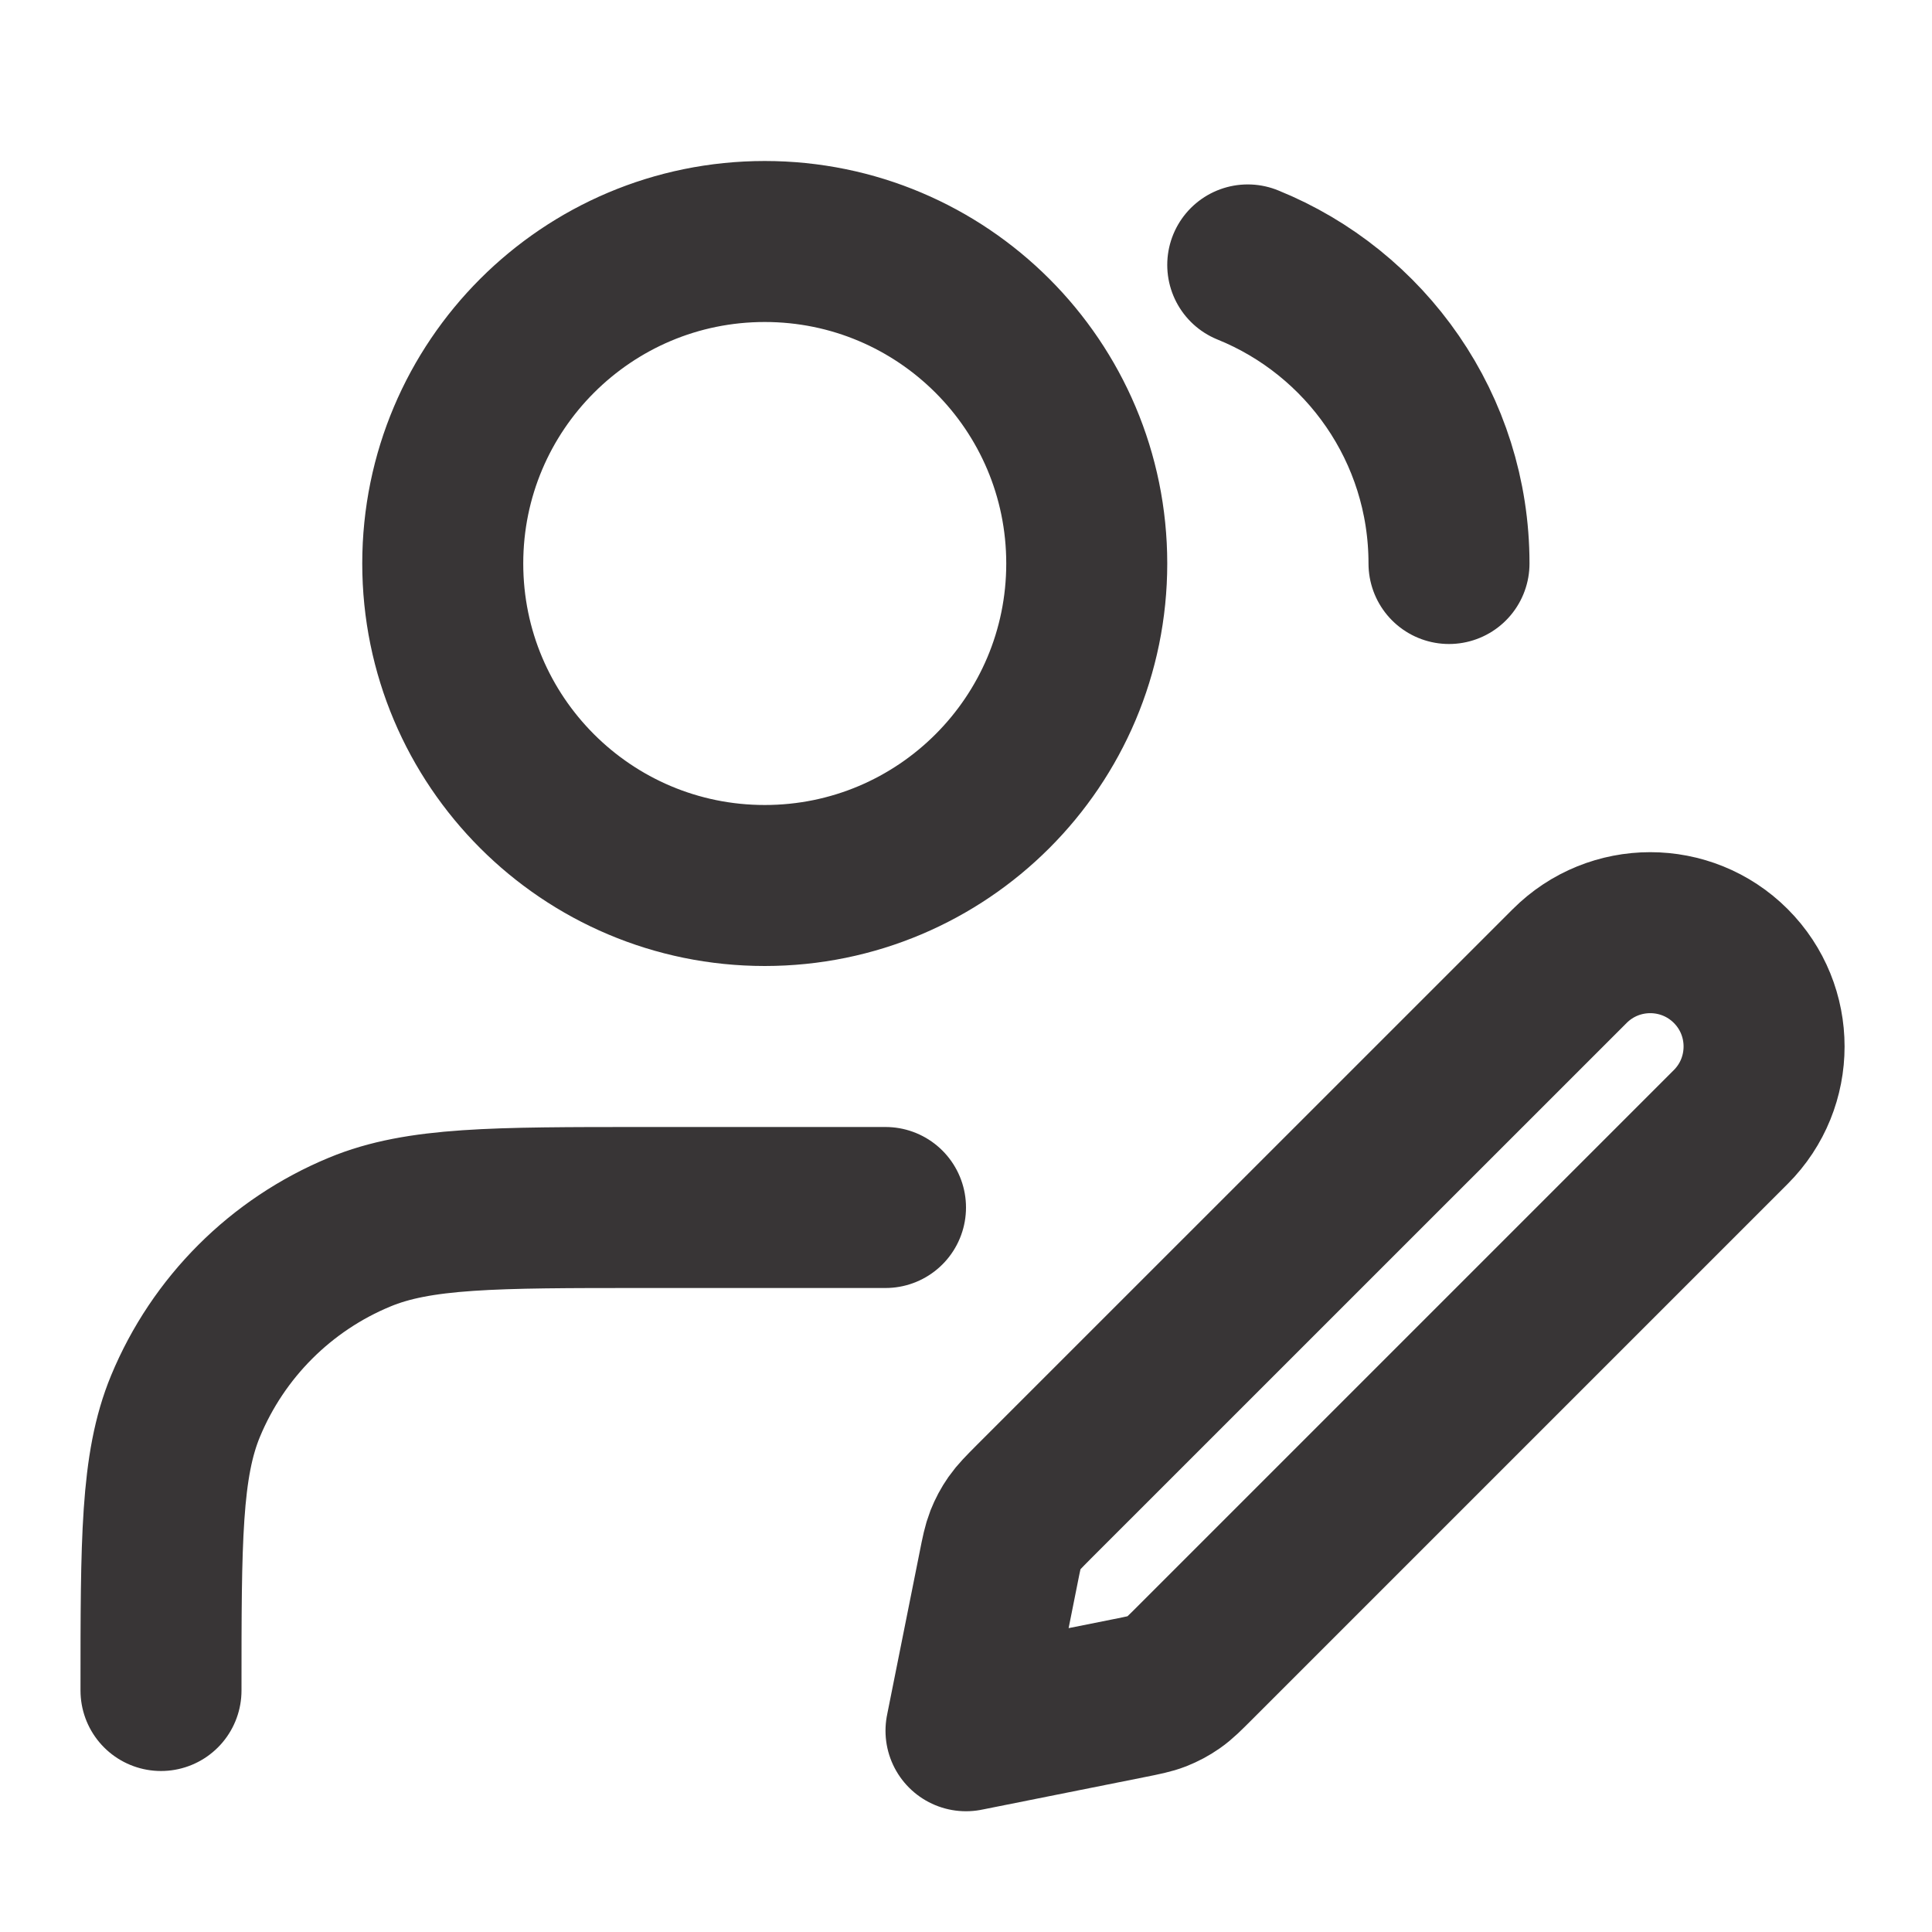
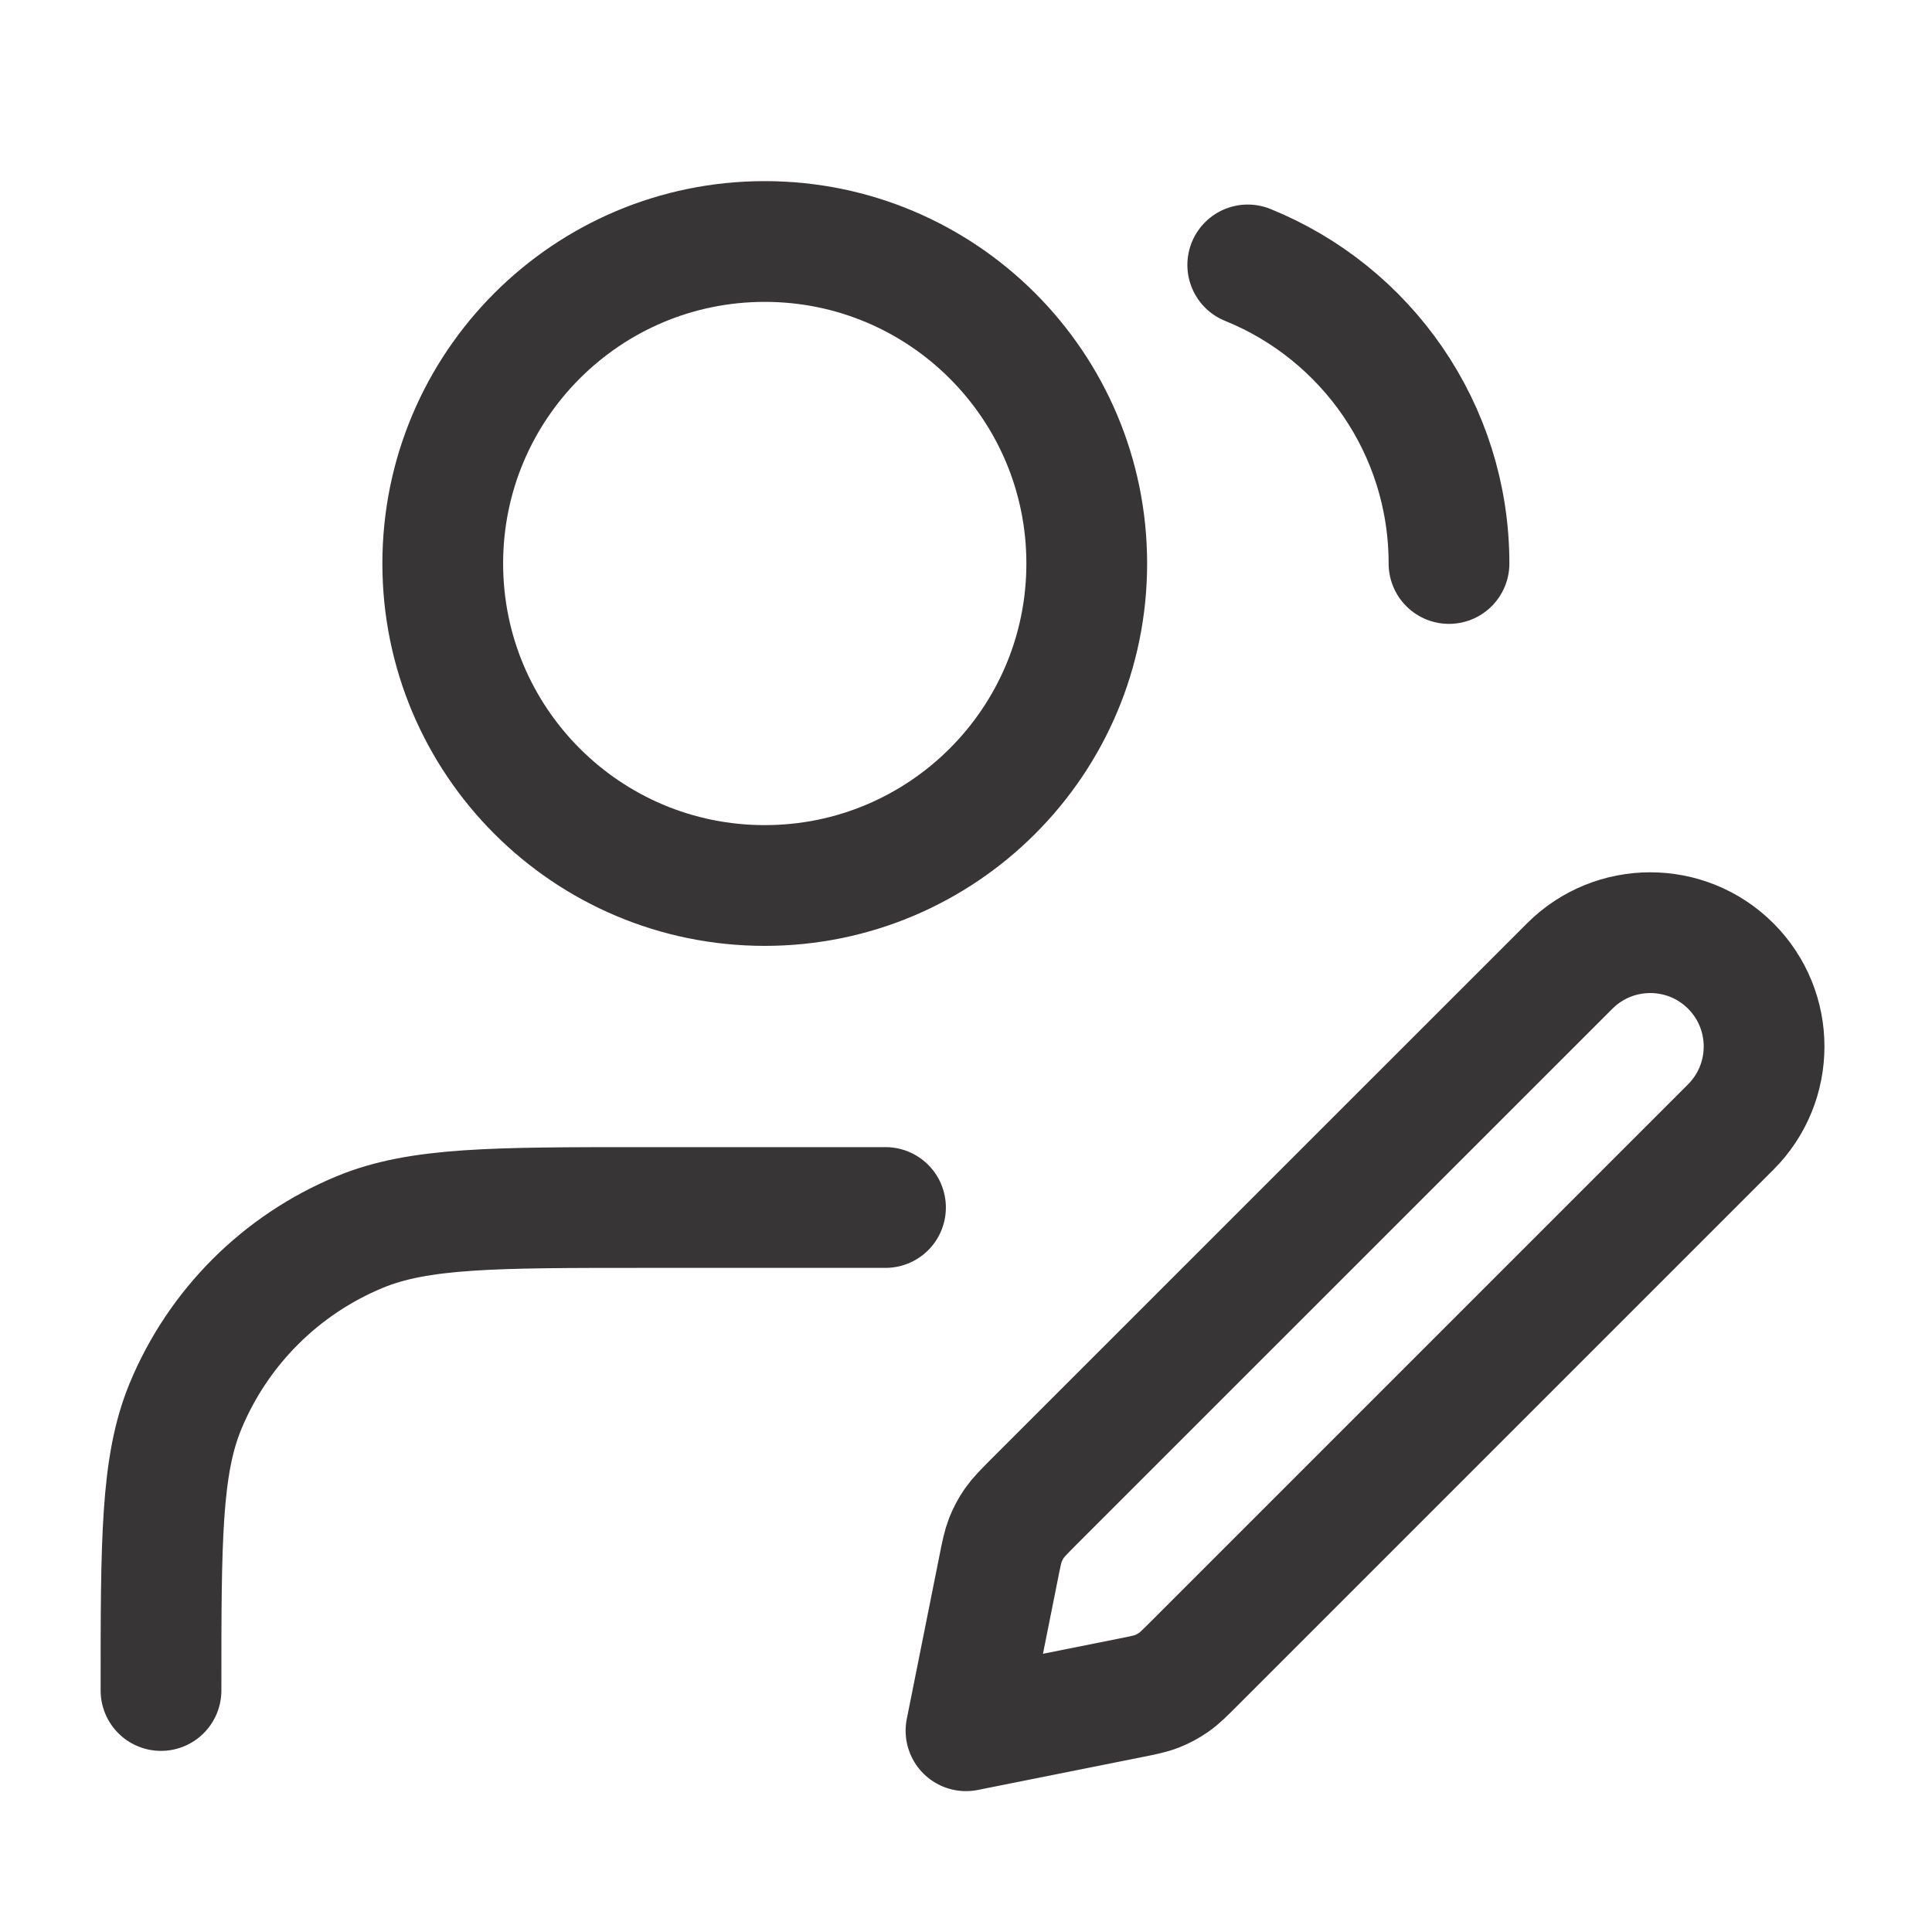
<svg xmlns="http://www.w3.org/2000/svg" width="24" height="24" viewBox="0 0 24 24" fill="none">
-   <path d="M11 15H8C6.136 15 5.204 15 4.469 15.305C3.489 15.71 2.71 16.489 2.304 17.469C2 18.204 2 19.136 2 21M15.5 3.291C16.966 3.884 18 5.321 18 7M12 21.5L14.025 21.095C14.201 21.06 14.29 21.042 14.372 21.01C14.445 20.981 14.515 20.944 14.579 20.899C14.652 20.848 14.715 20.785 14.843 20.657L21.5 14C22.052 13.448 22.052 12.552 21.5 12C20.948 11.448 20.052 11.448 19.5 12L12.842 18.657C12.715 18.785 12.652 18.848 12.601 18.921C12.556 18.985 12.519 19.055 12.49 19.128C12.458 19.21 12.44 19.298 12.405 19.475L12 21.5ZM13.5 7C13.5 9.209 11.709 11 9.5 11C7.291 11 5.5 9.209 5.5 7C5.5 4.791 7.291 3 9.5 3C11.709 3 13.5 4.791 13.5 7Z" stroke="#383536" stroke-width="2" stroke-linecap="round" stroke-linejoin="round" />
+   <path d="M11 15H8C6.136 15 5.204 15 4.469 15.305C3.489 15.71 2.71 16.489 2.304 17.469C2 18.204 2 19.136 2 21M15.5 3.291C16.966 3.884 18 5.321 18 7M12 21.5L14.025 21.095C14.201 21.06 14.29 21.042 14.372 21.01C14.445 20.981 14.515 20.944 14.579 20.899C14.652 20.848 14.715 20.785 14.843 20.657L21.5 14C22.052 13.448 22.052 12.552 21.5 12C20.948 11.448 20.052 11.448 19.5 12L12.842 18.657C12.715 18.785 12.652 18.848 12.601 18.921C12.556 18.985 12.519 19.055 12.49 19.128C12.458 19.21 12.44 19.298 12.405 19.475L12 21.5ZM13.5 7C13.5 9.209 11.709 11 9.5 11C7.291 11 5.5 9.209 5.5 7C5.5 4.791 7.291 3 9.5 3C11.709 3 13.5 4.791 13.5 7Z" stroke="#383536" stroke-width="1.5" stroke-linecap="round" stroke-linejoin="round" />
</svg>
